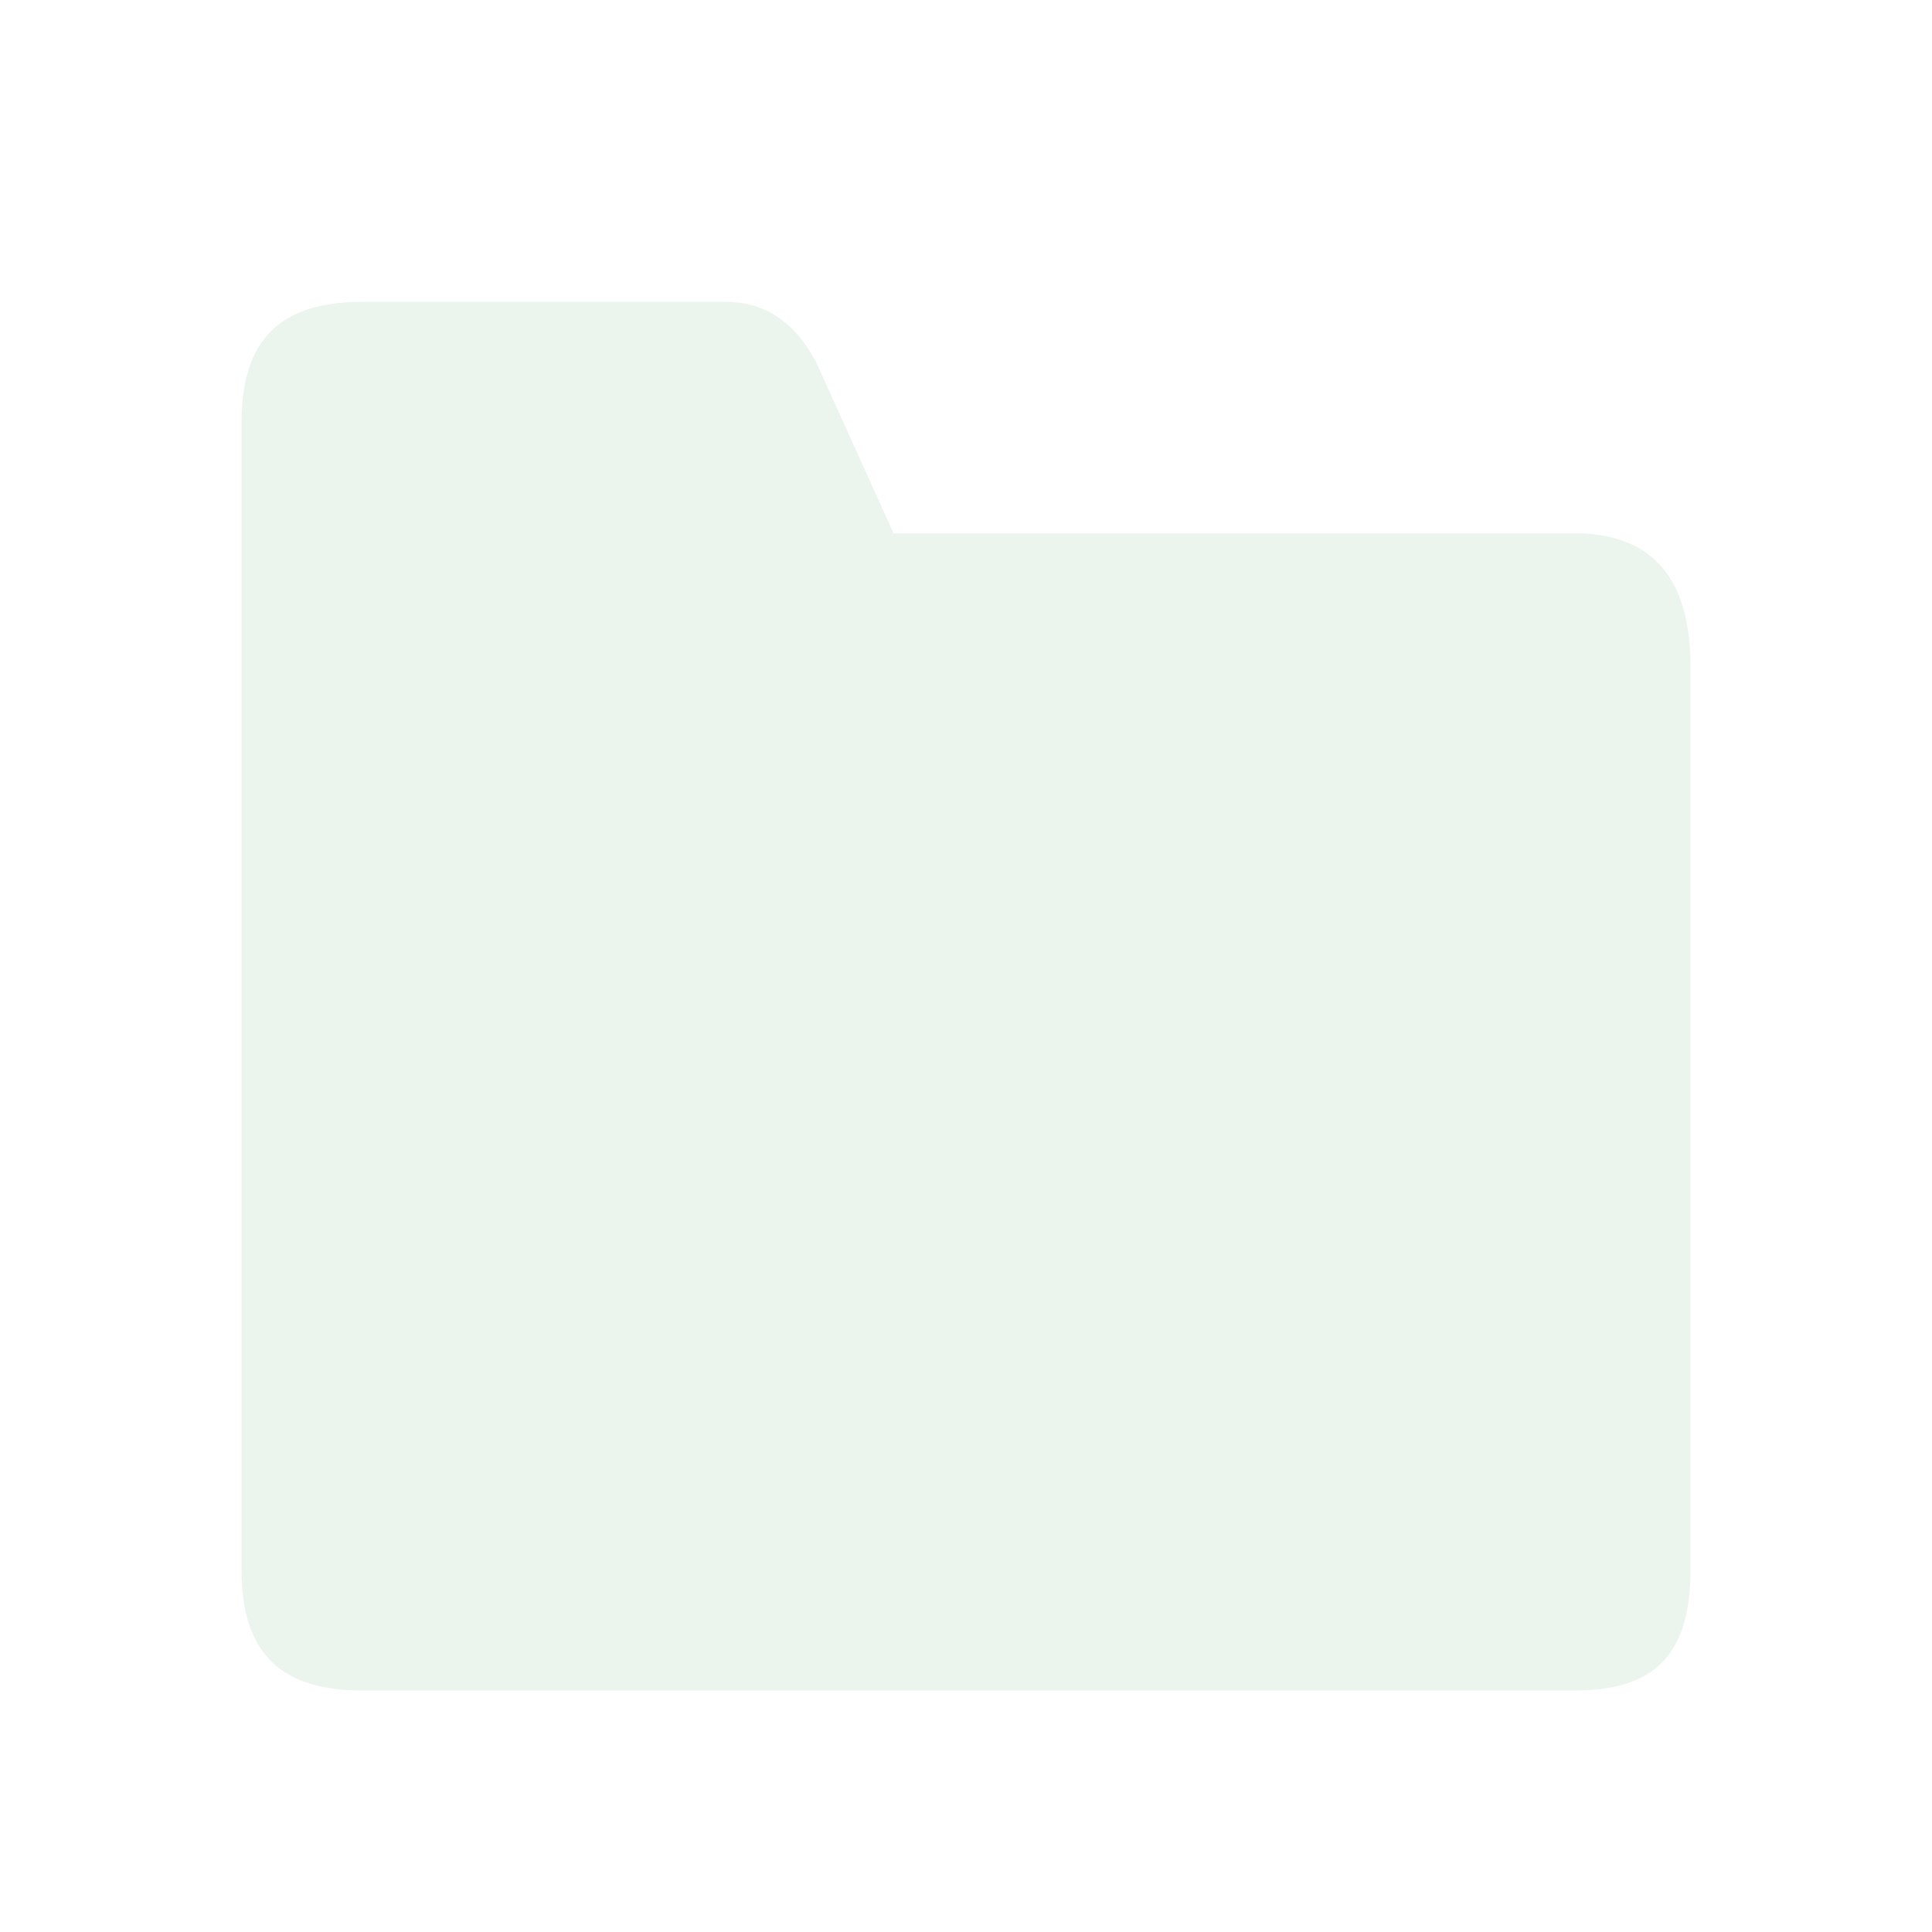
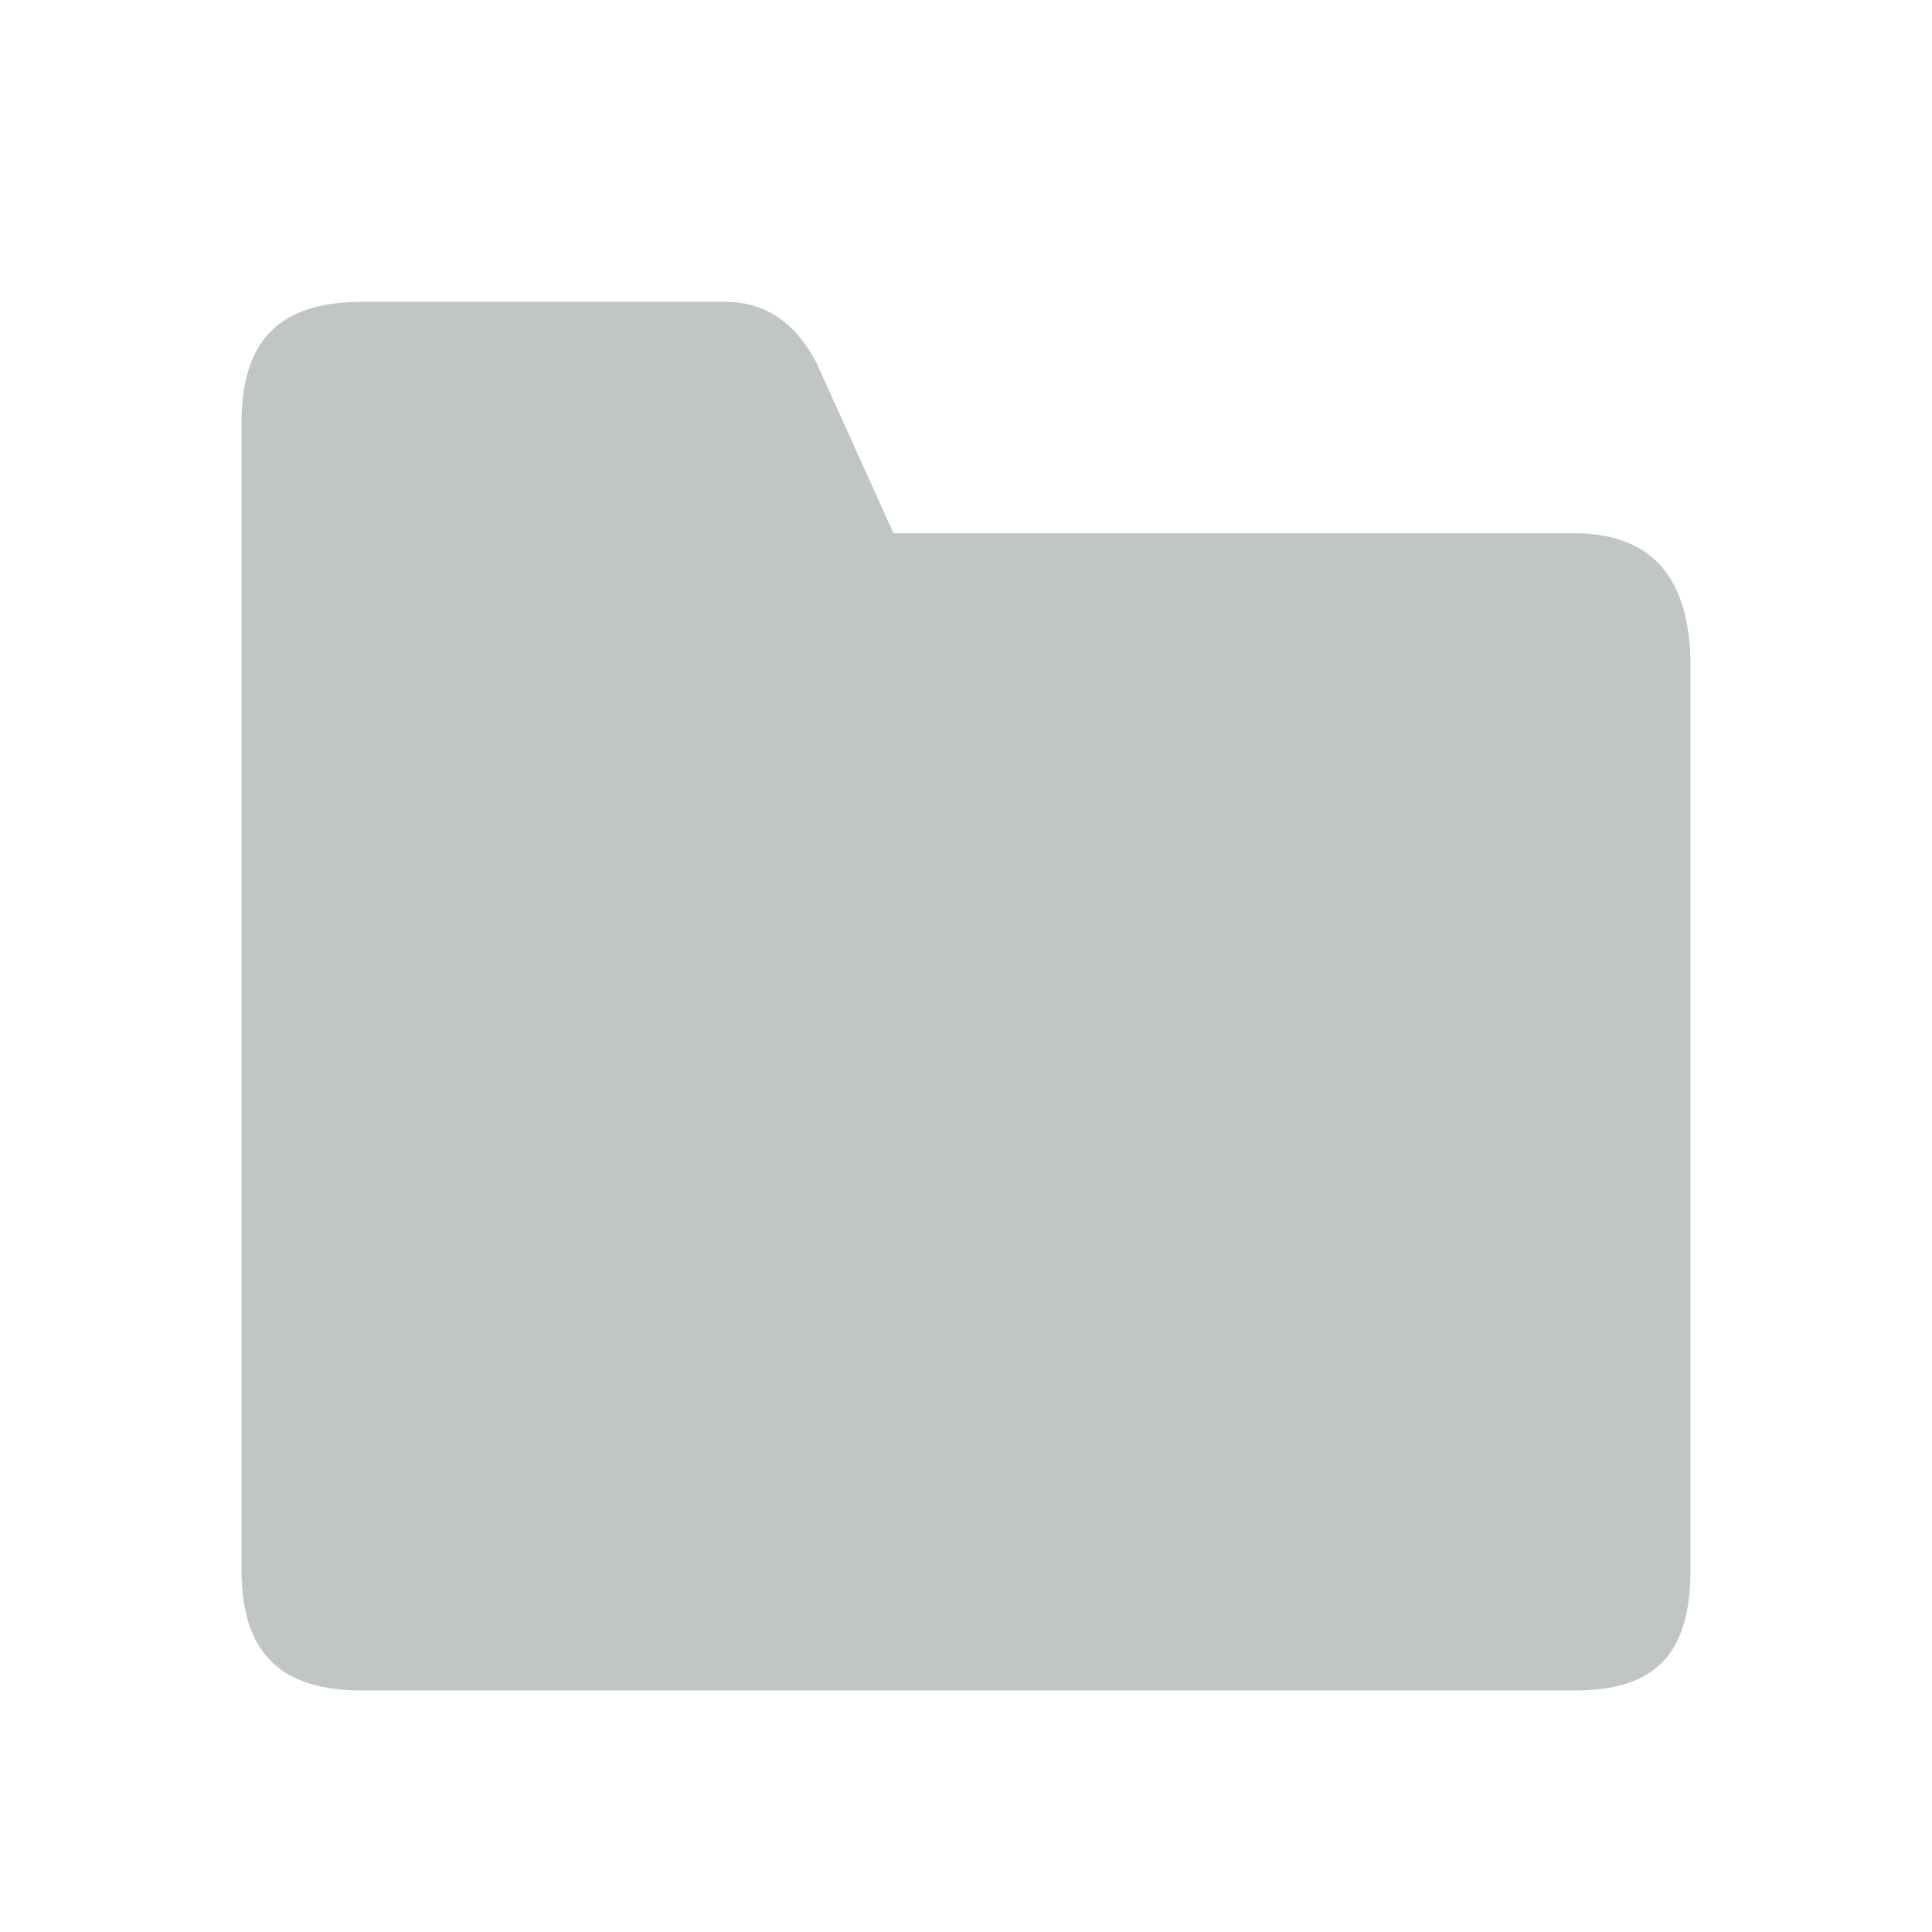
<svg xmlns="http://www.w3.org/2000/svg" width="32px" height="32px" viewBox="0 0 32 32" version="1.1">
  <g id="folder_dark" stroke="none" stroke-width="1" fill="none" fill-rule="evenodd" fill-opacity="0.45">
-     <g id="folder-plus" transform="translate(4, 5)" fill="#D4EAD8">
+     <g id="folder-plus" transform="translate(4, 5)" fill="#747f80">
      <path d="M24,20.998 C24,22.409 23.405,23 22.079,23 L2,23 C0.675,23 0,22.409 0,20.998 L0,2.001 C0,0.59 0.675,0 2,0 C4.485,0 6.492,0 8.02,0 C8.666,0 9.166,0.333 9.519,1 L10.8,3.833 L22.079,3.833 C23.405,3.833 24,4.625 24,6.036 L24,20.998 Z" id="Shape" />
    </g>
  </g>
</svg>
